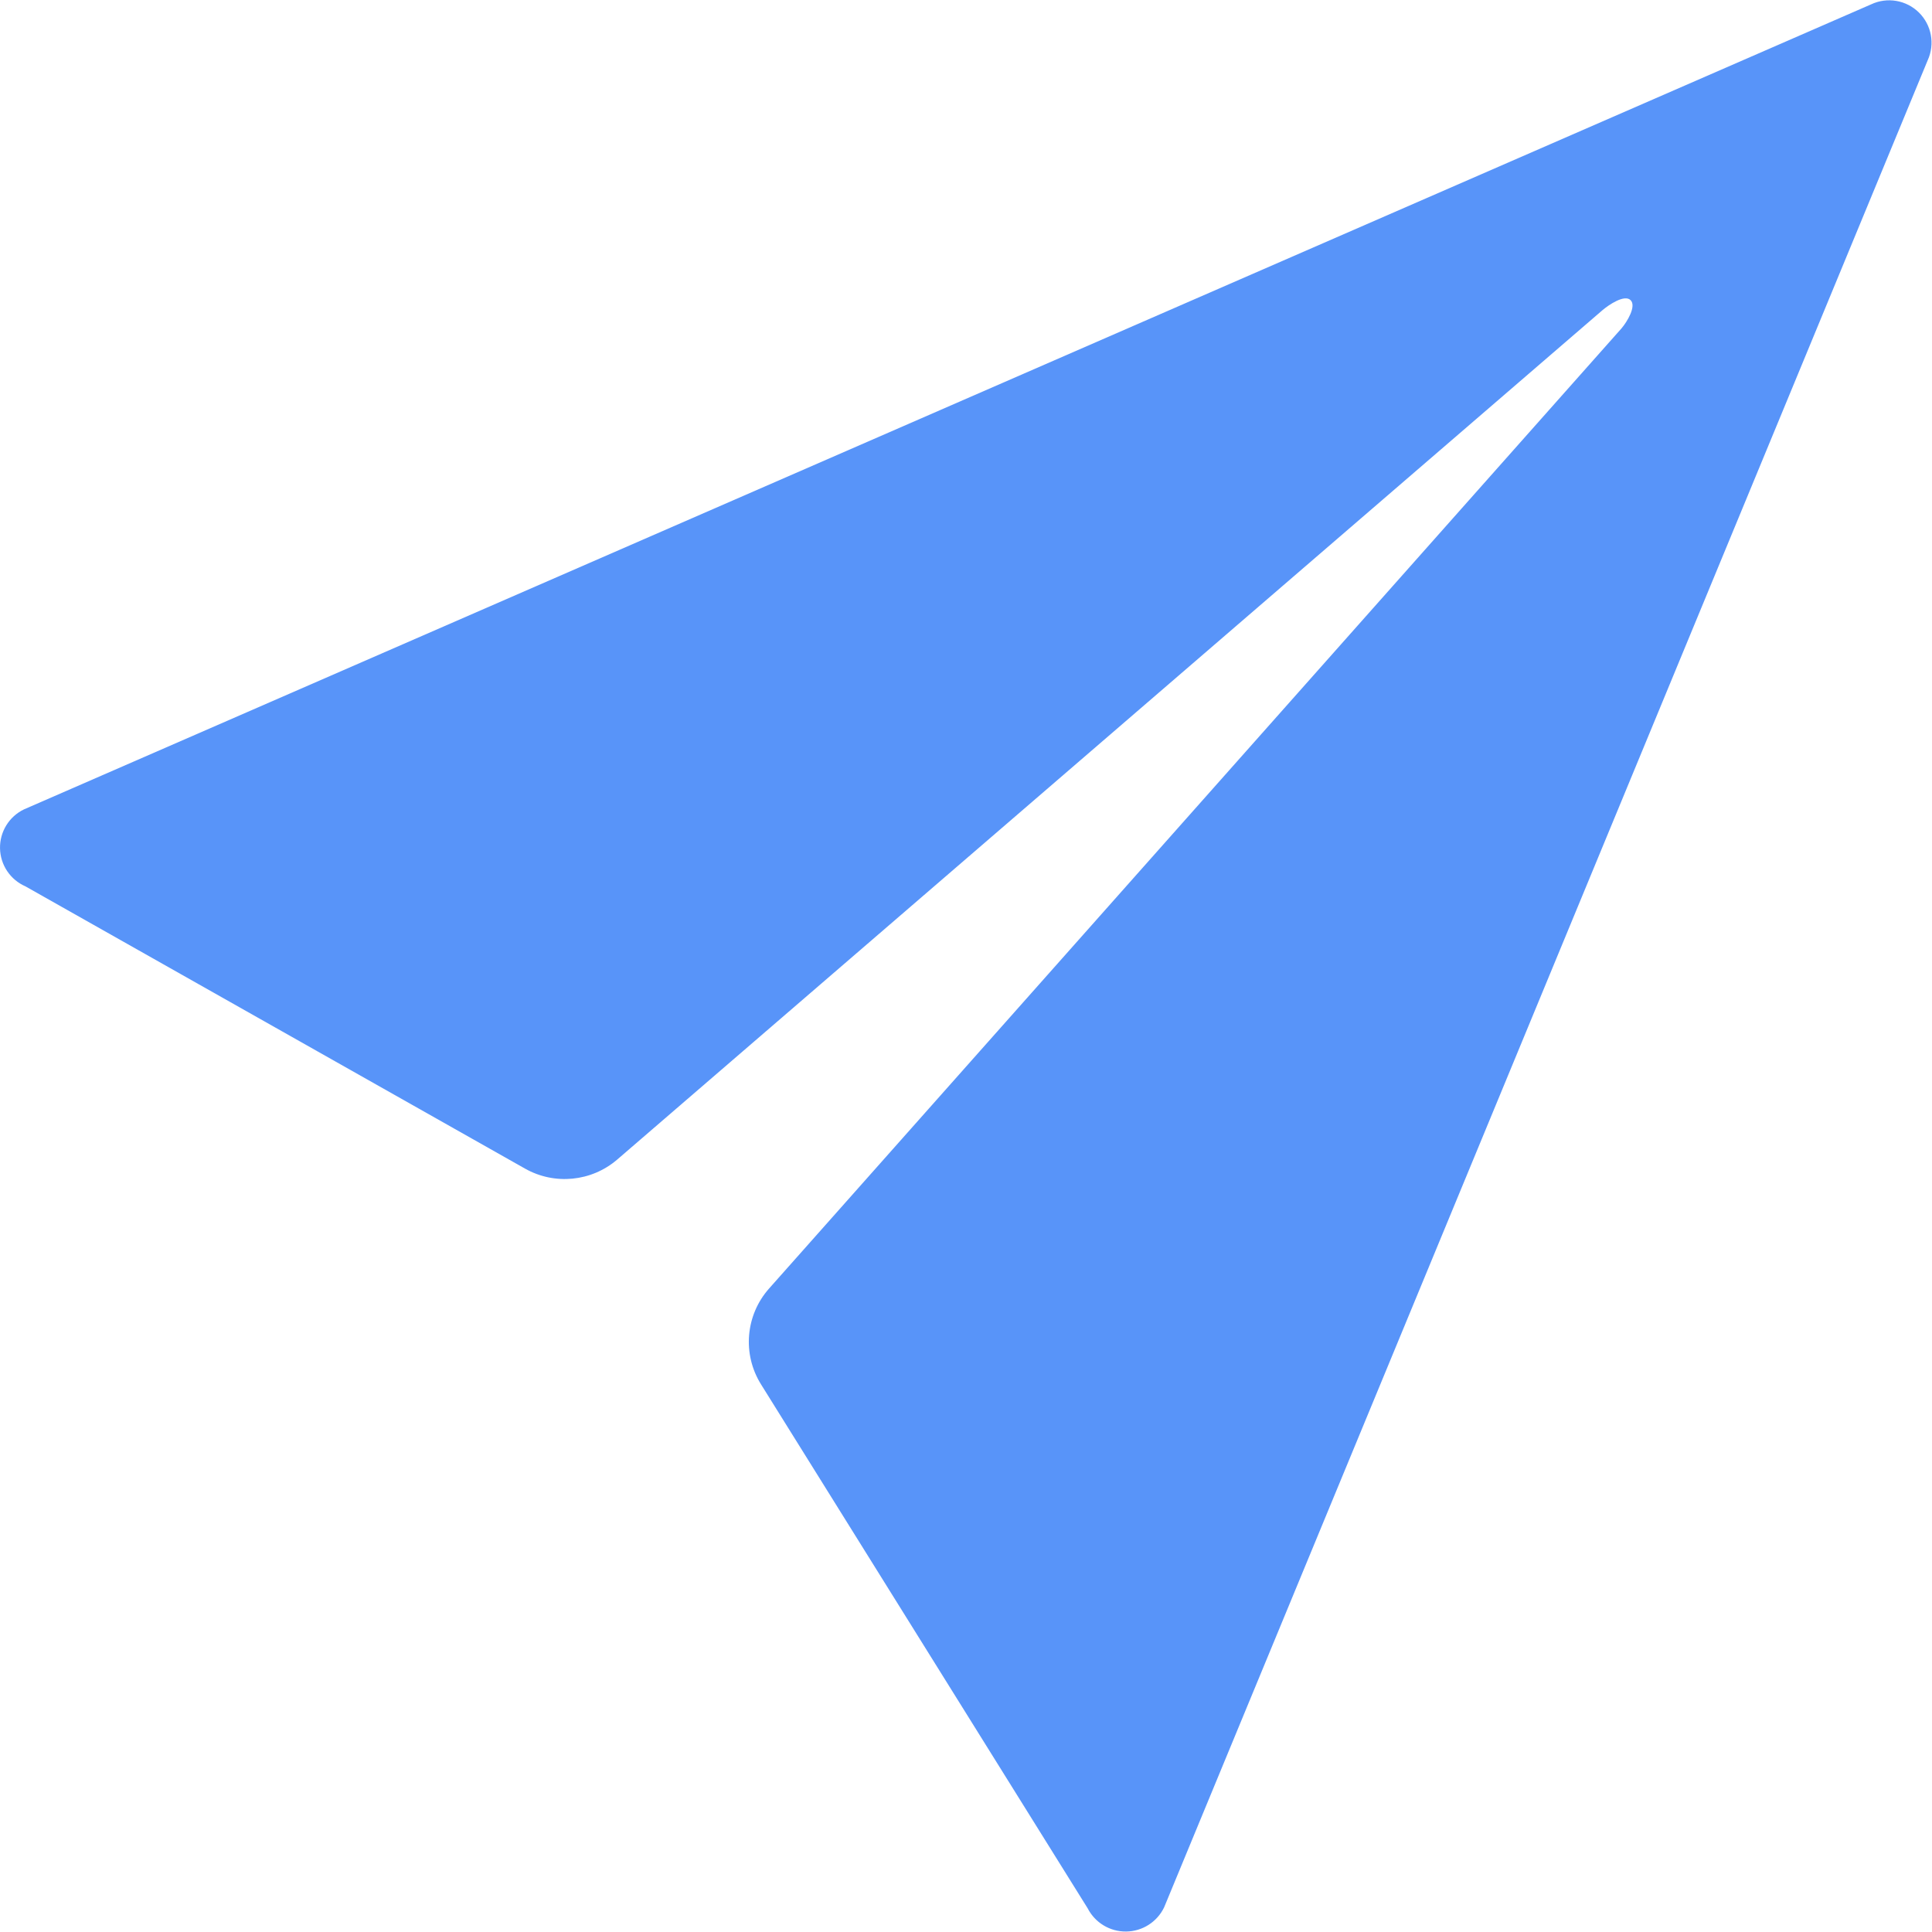
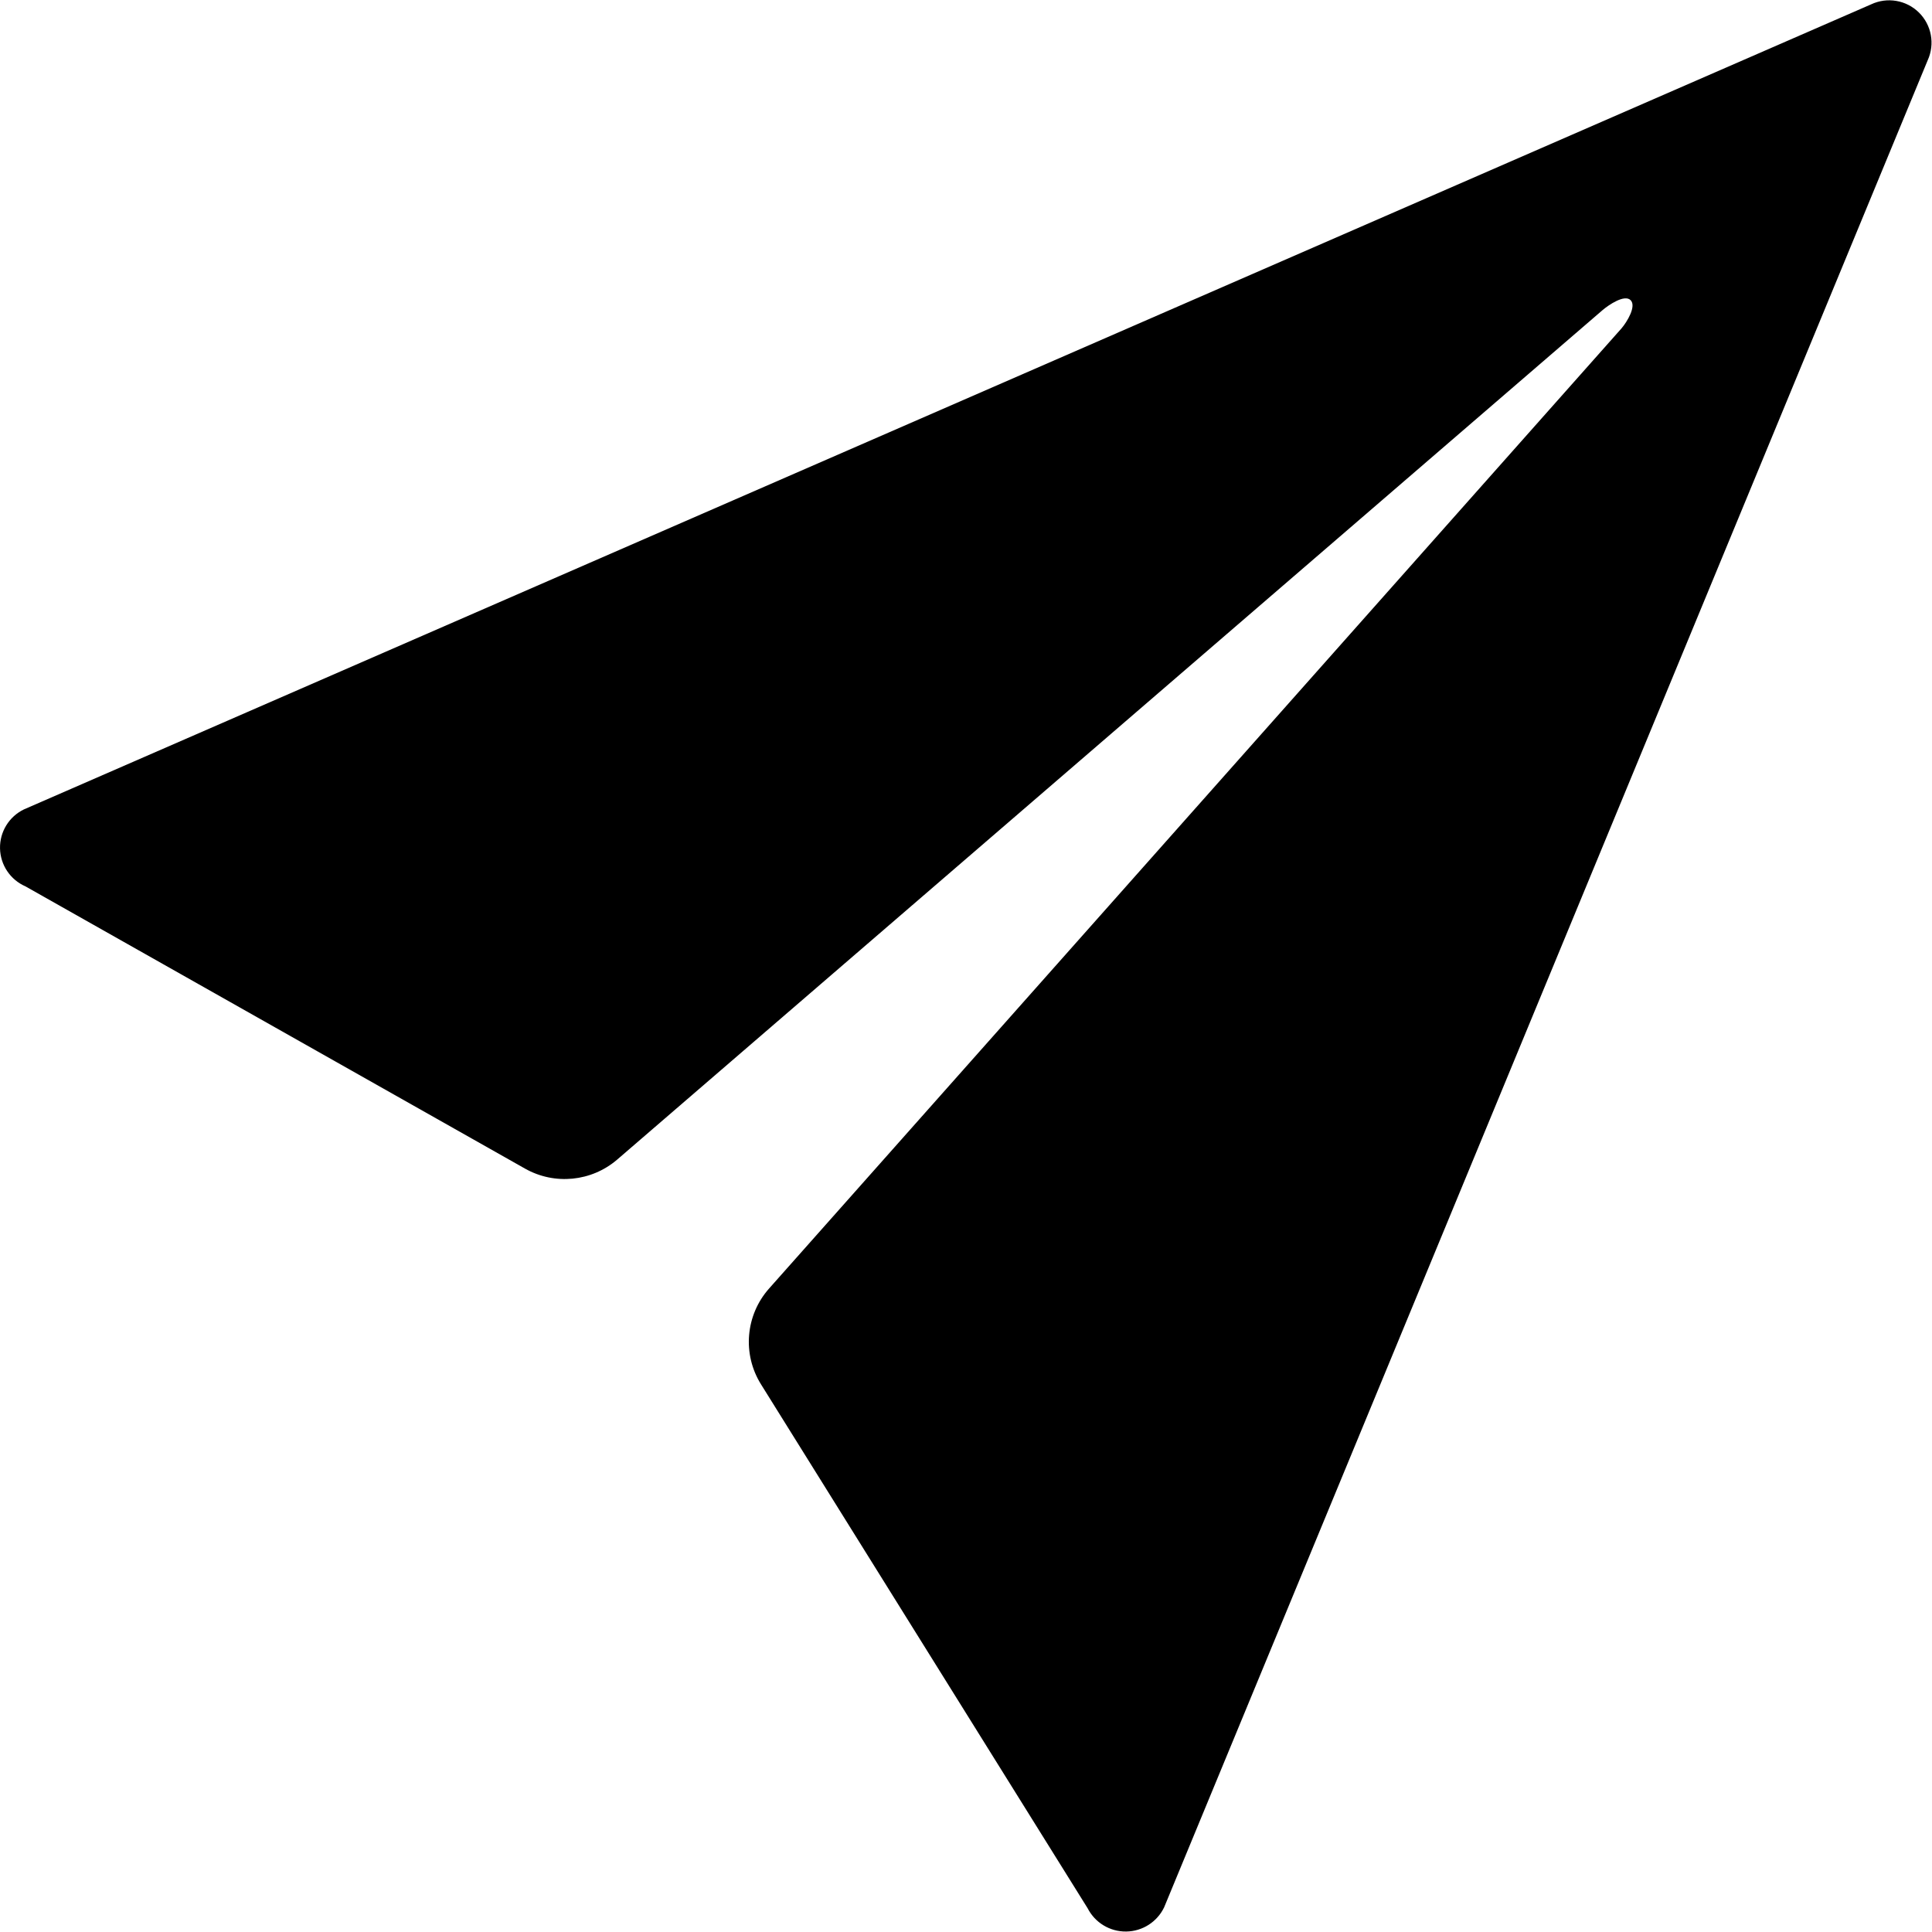
<svg xmlns="http://www.w3.org/2000/svg" width="40.736" height="40.731" viewBox="0 0 40.736 40.731">
  <defs>
-     <style>
-       .cls-1 {
-         fill: rgba(47,122,247,0.8);
-       }
-     </style>
+     
  </defs>
  <path id="Icon_ionic-ios-send" data-name="Icon ionic-ios-send" class="cls-1" d="M51.959,12.6,13.012,29.574a.893.893,0,0,0,.032,1.623l10.535,5.952a1.7,1.7,0,0,0,1.941-.191L46.294,19.049c.138-.117.467-.339.594-.212s-.074.456-.191.594L28.725,39.674a1.693,1.693,0,0,0-.17,2.026L35.44,52.744a.9.9,0,0,0,1.613-.021l16.1-38.946A.893.893,0,0,0,51.959,12.6Z" transform="translate(-12.507 -12.508)" />
</svg>
